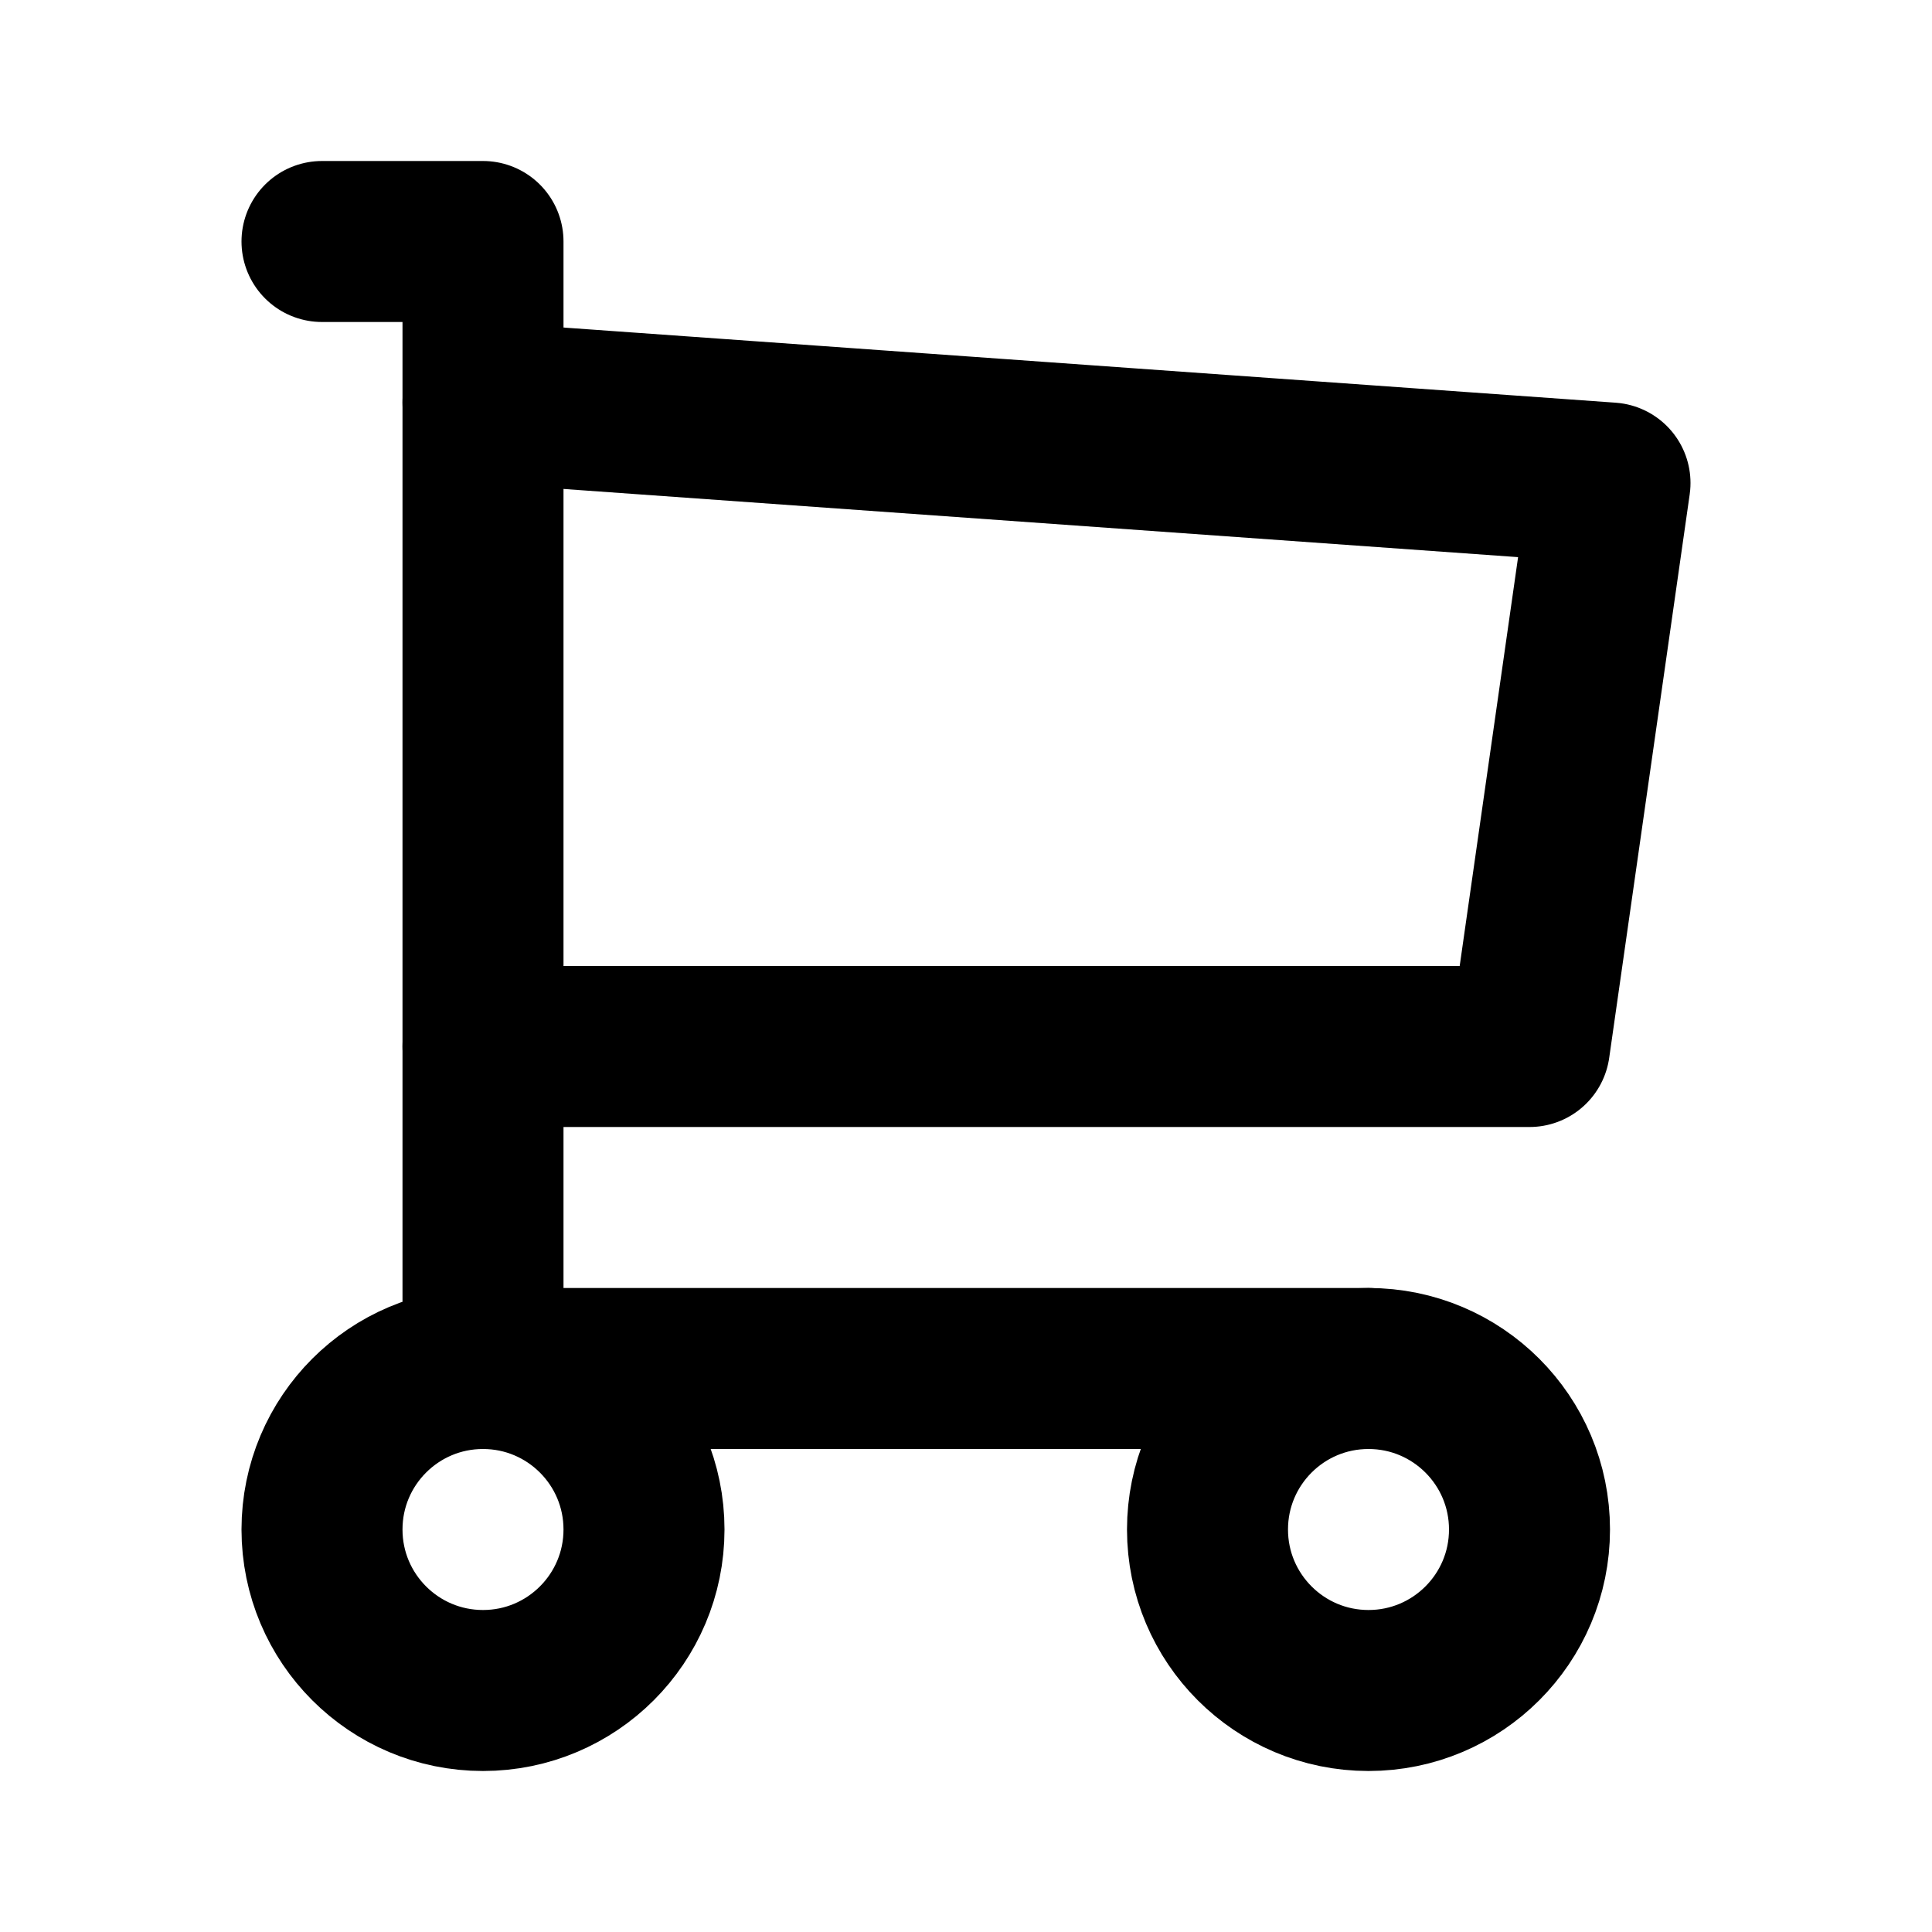
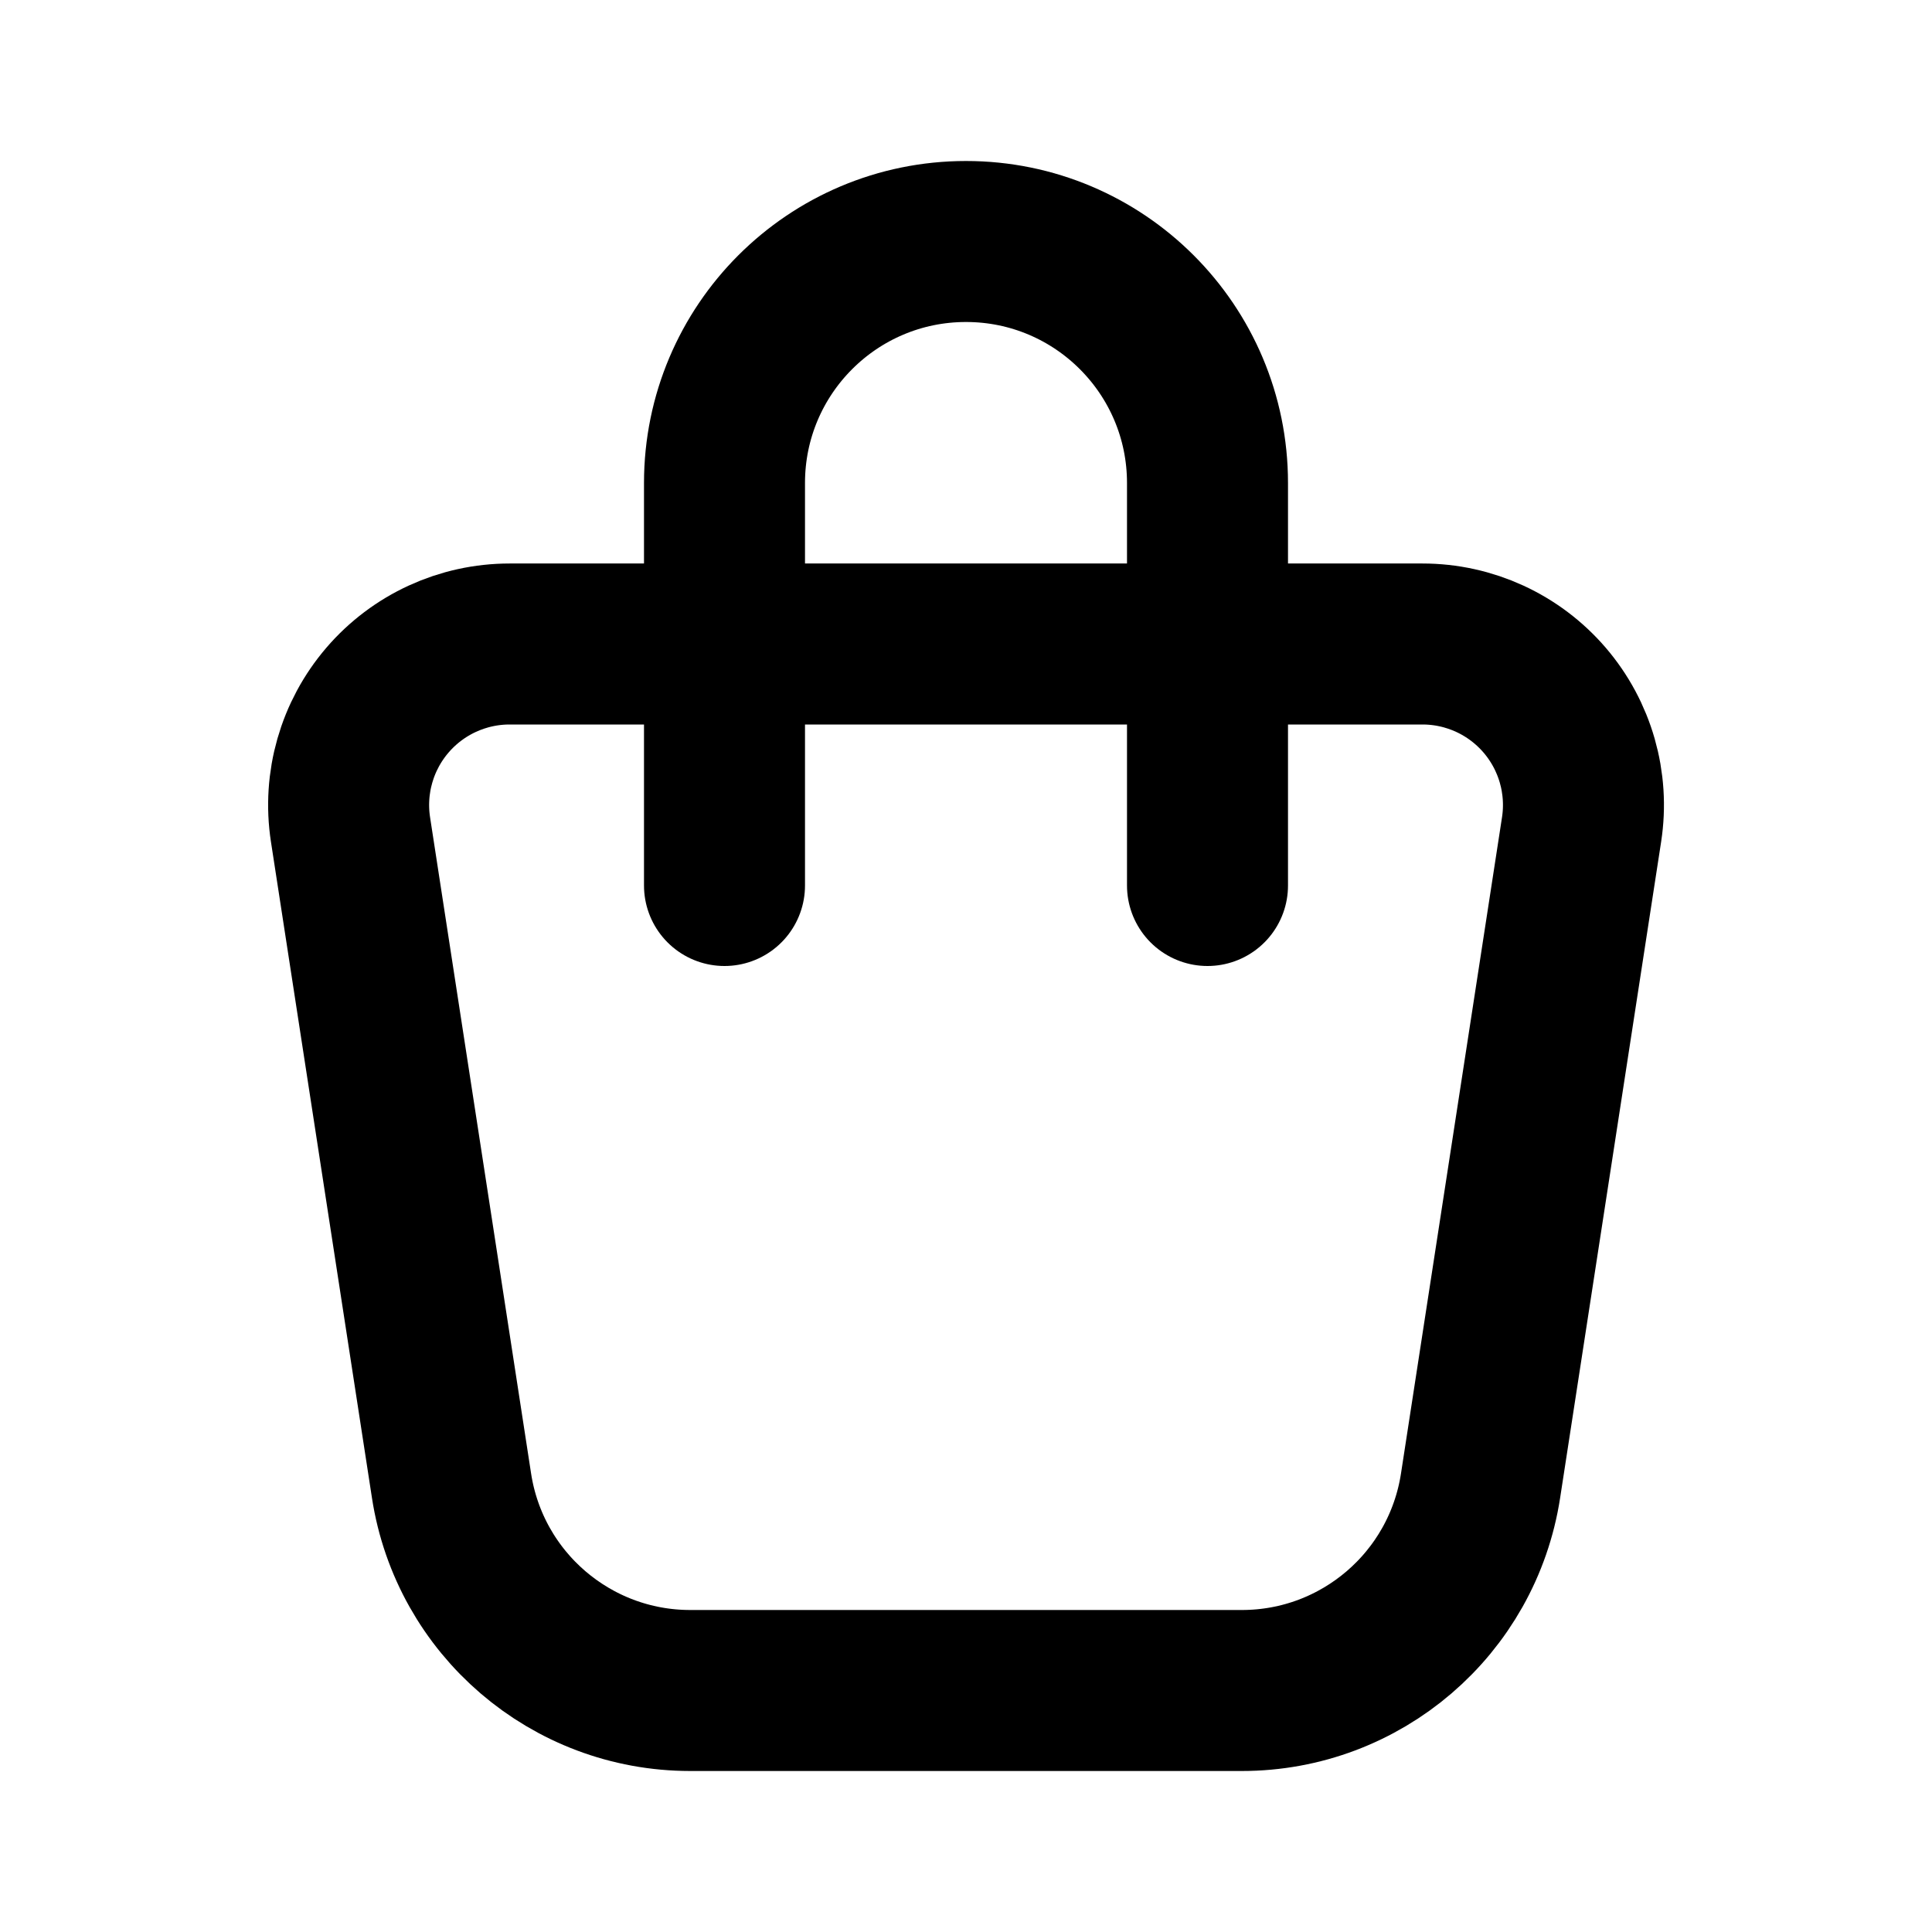
<svg xmlns="http://www.w3.org/2000/svg" width="24" height="24" viewBox="0 0 24 24" fill="none" stroke="currentColor" stroke-width="2" stroke-linecap="round" stroke-linejoin="round">
  <path stroke="none" d="M0 0h24v24H0z" fill="none" />
-   <path d="M6 19m-2 0a2 2 0 1 0 4 0a2 2 0 1 0 -4 0" />
-   <path d="M17 19m-2 0a2 2 0 1 0 4 0a2 2 0 1 0 -4 0" />
-   <path d="M17 17h-11v-14h-2" />
-   <path d="M6 5l14 1l-1 7h-13" />
+   <path d="M6.331 8h11.339a2 2 0 0 1 1.977 2.304l-1.255 8.152a3 3 0 0 1 -2.966 2.544h-6.852a3 3 0 0 1 -2.965 -2.544l-1.255 -8.152a2 2 0 0 1 1.977 -2.304z" />
+   <path d="M9 11v-5a3 3 0 0 1 6 0v5" />
</svg>
